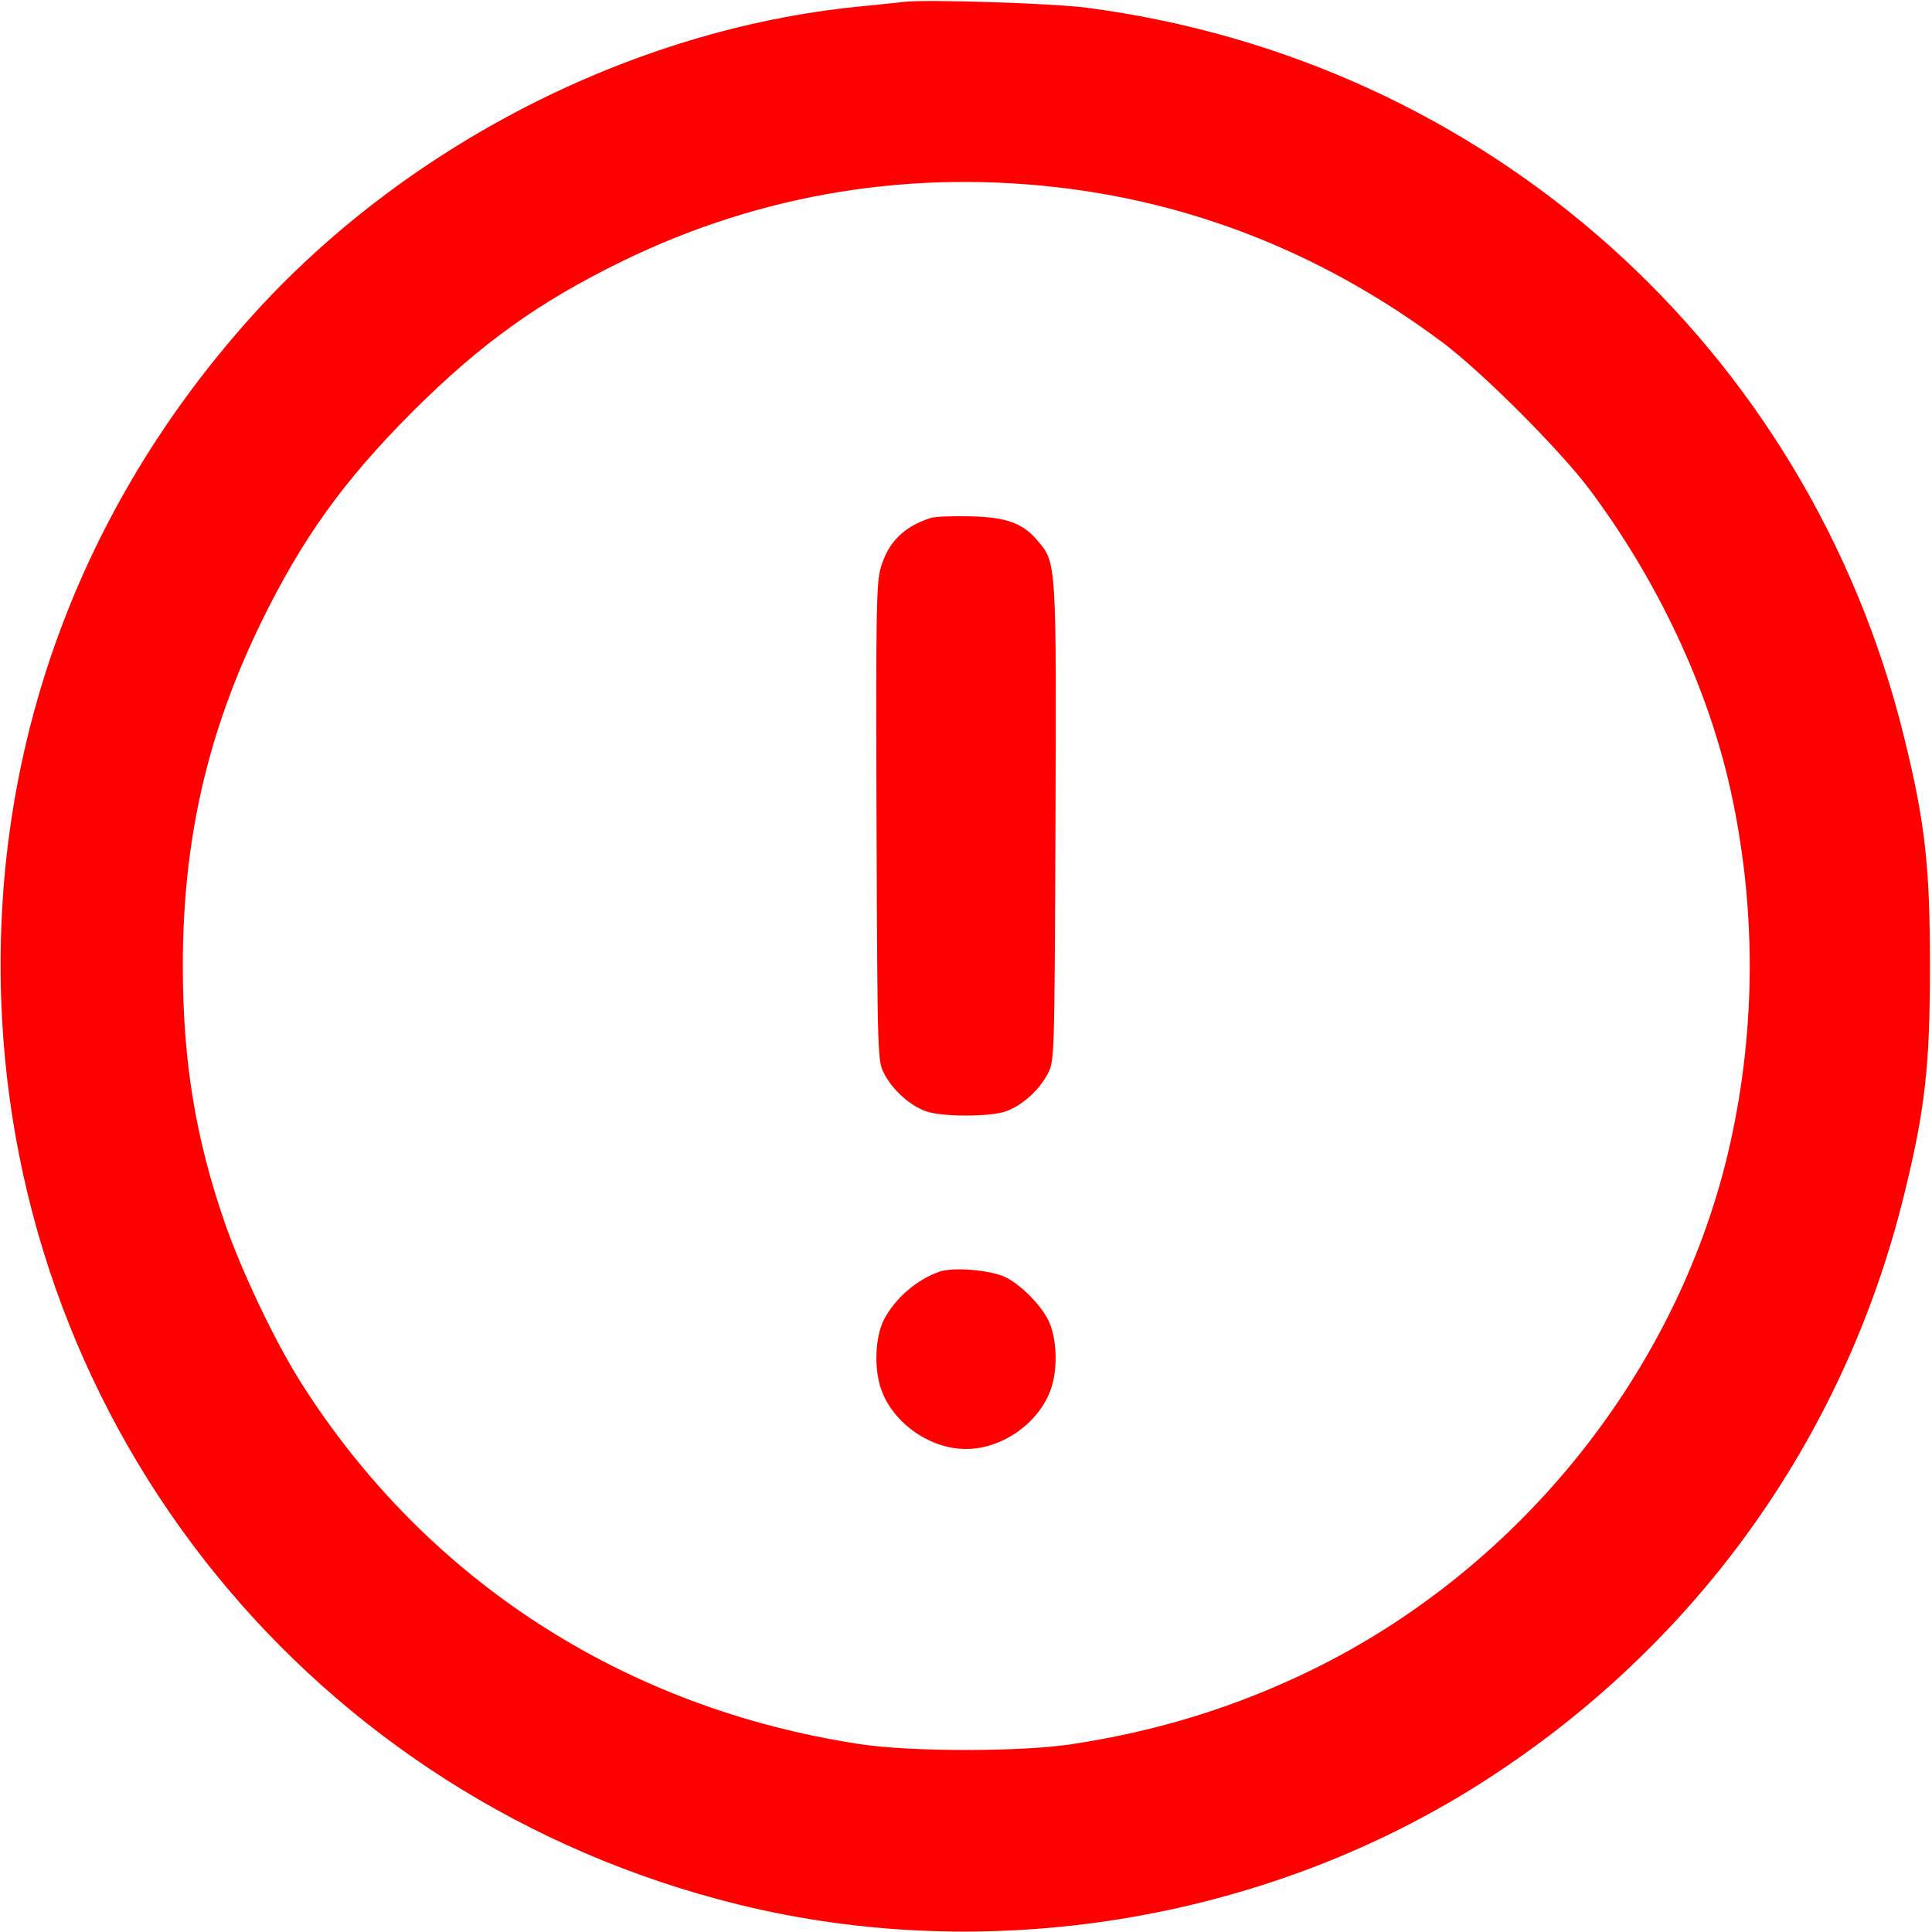
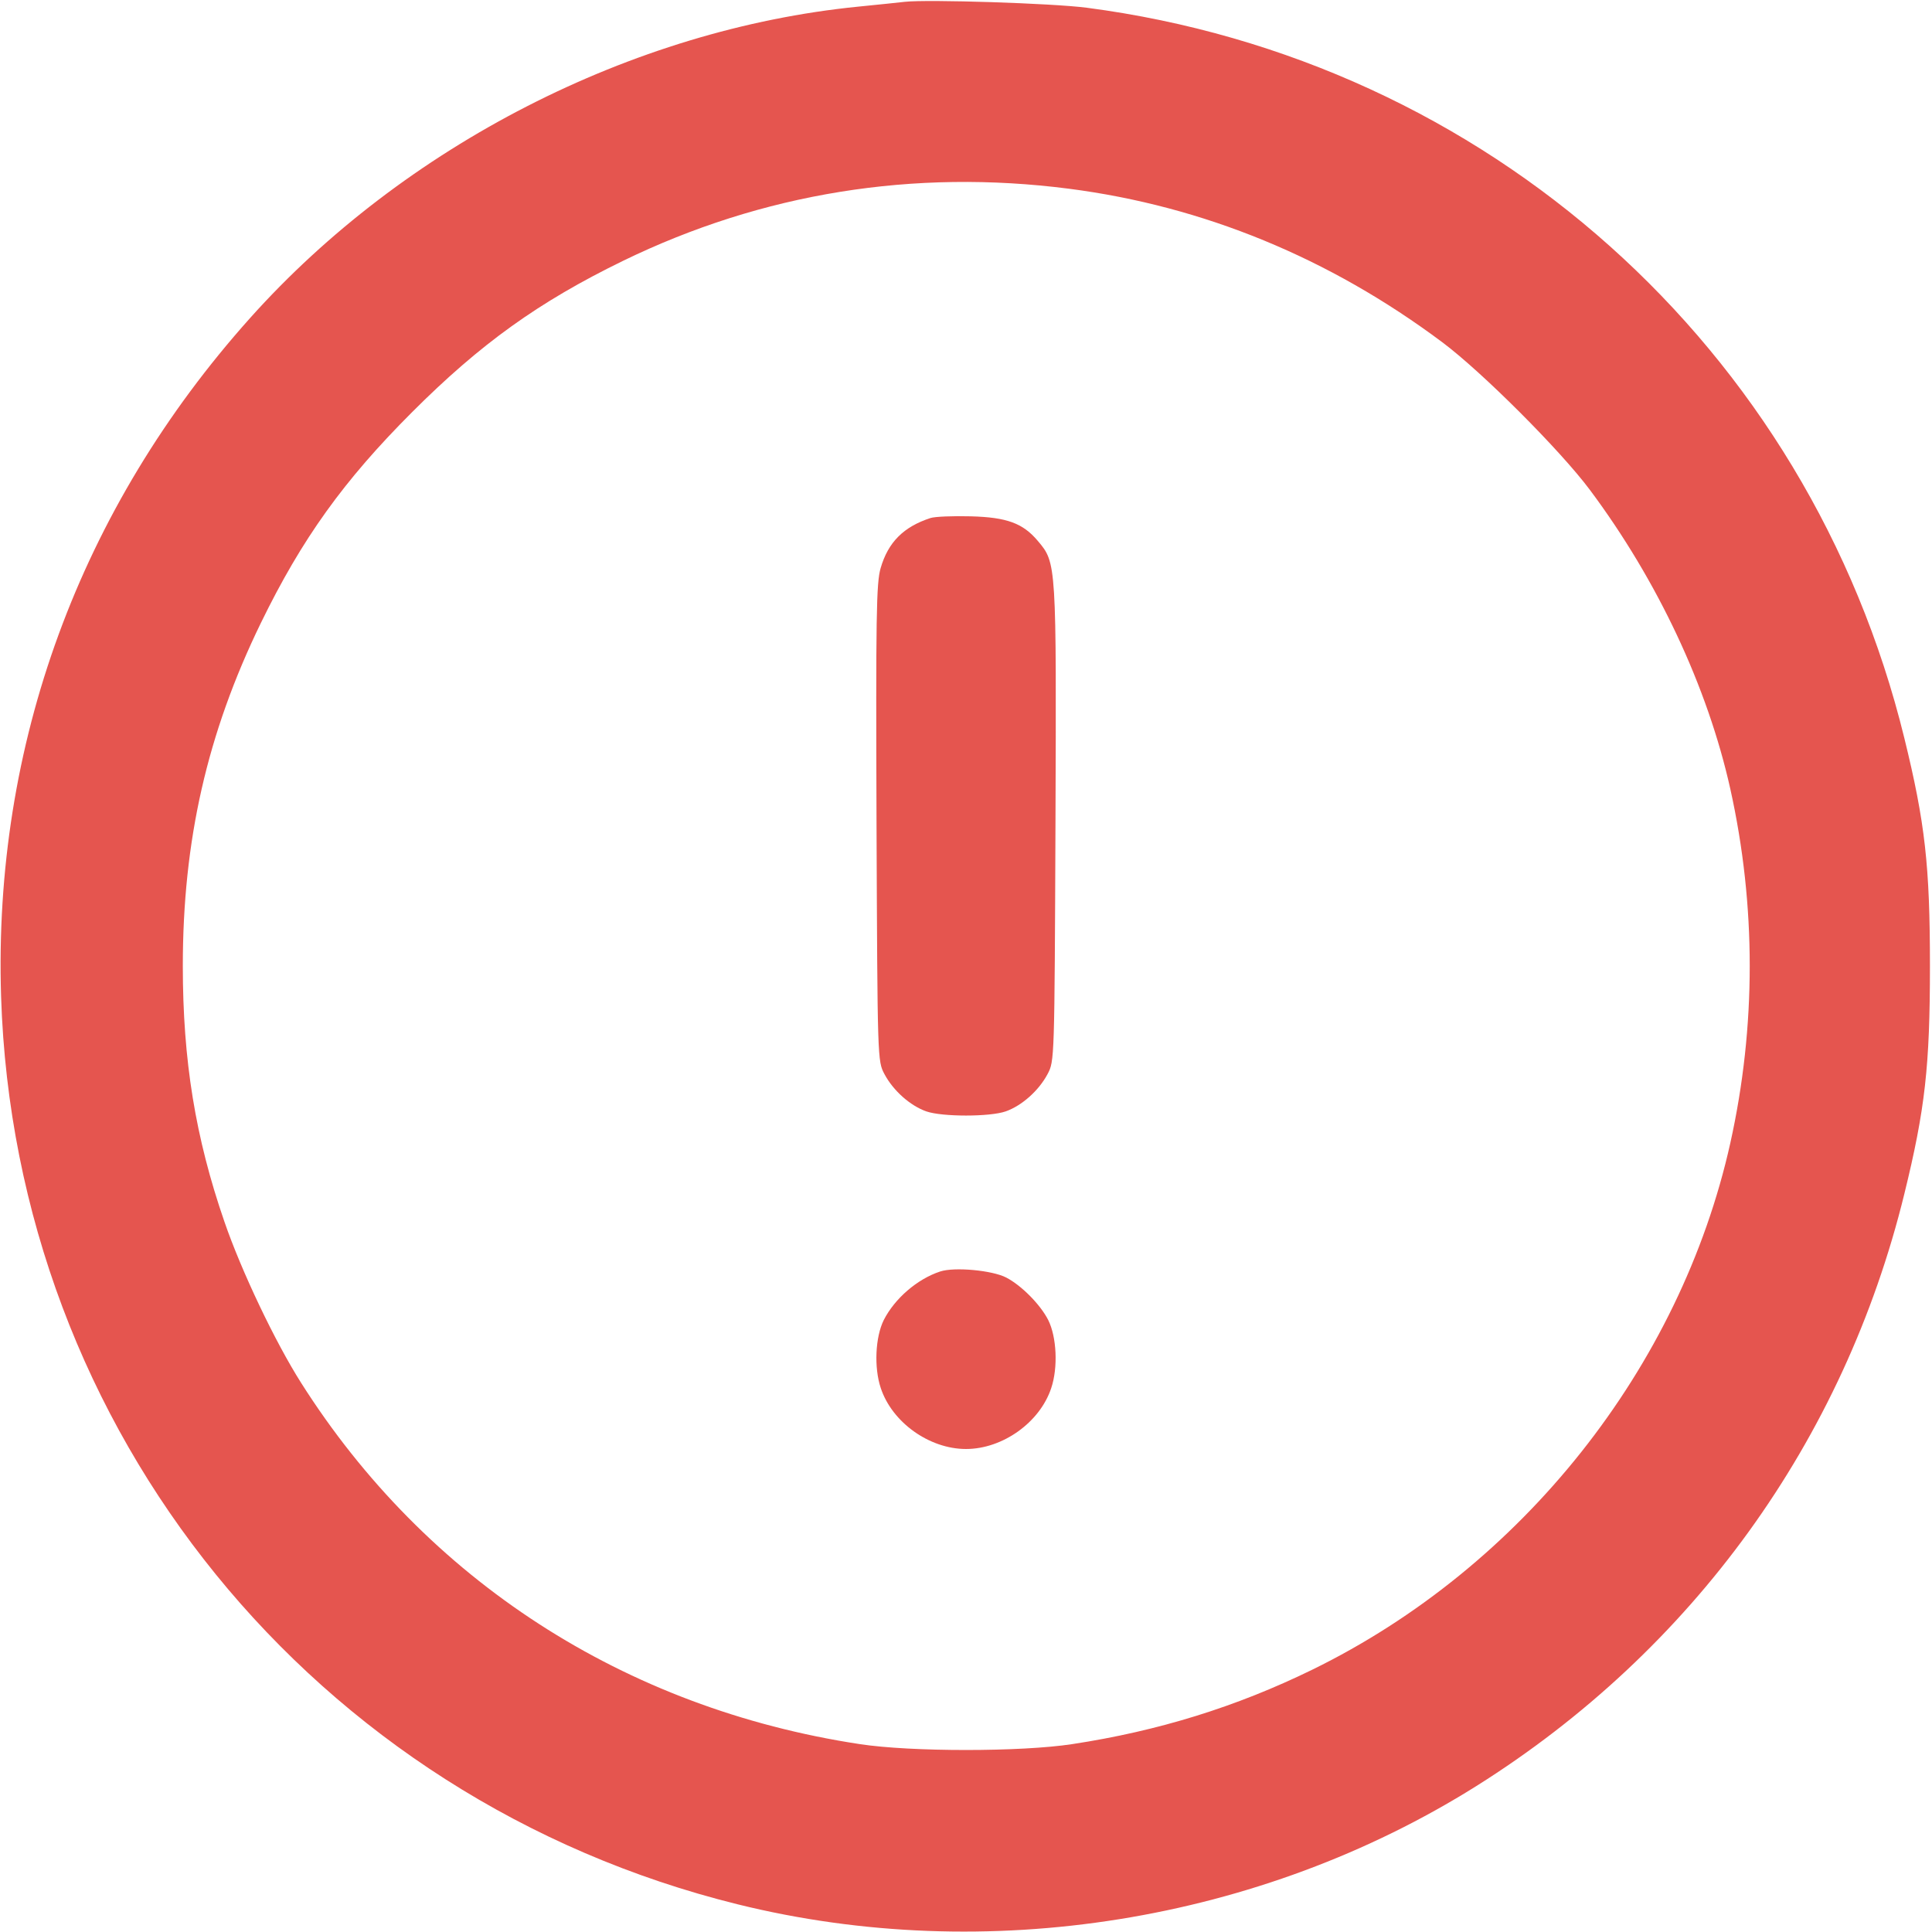
<svg xmlns="http://www.w3.org/2000/svg" width="800px" height="800px" viewBox="0 0 16 16" fill="none">
  <g id="SVGRepo_bgCarrier" stroke-width="0" />
  <g id="SVGRepo_tracerCarrier" stroke-linecap="round" stroke-linejoin="round" />
  <g id="SVGRepo_iconCarrier">
-     <path d="M7.493 0.015 C 7.442 0.021,7.268 0.039,7.107 0.055 C 5.234 0.242,3.347 1.208,2.071 2.634 C 0.660 4.211,-0.057 6.168,0.009 8.253 C 0.124 11.854,2.599 14.903,6.110 15.771 C 8.169 16.280,10.433 15.917,12.227 14.791 C 14.017 13.666,15.270 11.933,15.771 9.887 C 15.943 9.186,15.983 8.829,15.983 8.000 C 15.983 7.171,15.943 6.814,15.771 6.113 C 14.979 2.878,12.315 0.498,9.000 0.064 C 8.716 0.027,7.683 -0.006,7.493 0.015 M8.853 1.563 C 9.967 1.707,11.010 2.136,11.944 2.834 C 12.273 3.080,12.920 3.727,13.166 4.056 C 13.727 4.807,14.142 5.690,14.330 6.535 C 14.544 7.500,14.544 8.500,14.330 9.465 C 13.916 11.326,12.605 12.978,10.867 13.828 C 10.239 14.135,9.591 14.336,8.880 14.444 C 8.456 14.509,7.544 14.509,7.120 14.444 C 5.172 14.148,3.528 13.085,2.493 11.451 C 2.279 11.114,1.999 10.526,1.859 10.119 C 1.618 9.422,1.514 8.781,1.514 8.000 C 1.514 6.961,1.715 6.075,2.160 5.160 C 2.500 4.462,2.846 3.980,3.413 3.413 C 3.980 2.846,4.462 2.500,5.160 2.160 C 6.313 1.599,7.567 1.397,8.853 1.563 M7.706 4.290 C 7.482 4.363,7.355 4.491,7.293 4.705 C 7.257 4.827,7.253 5.106,7.259 6.816 C 7.267 8.786,7.267 8.787,7.325 8.896 C 7.398 9.033,7.538 9.157,7.671 9.204 C 7.803 9.250,8.197 9.250,8.329 9.204 C 8.462 9.157,8.602 9.033,8.675 8.896 C 8.733 8.787,8.733 8.786,8.741 6.816 C 8.749 4.664,8.749 4.662,8.596 4.481 C 8.472 4.333,8.339 4.284,8.040 4.276 C 7.893 4.272,7.743 4.278,7.706 4.290 M7.786 10.530 C 7.597 10.592,7.410 10.753,7.319 10.932 C 7.249 11.072,7.237 11.325,7.294 11.495 C 7.388 11.780,7.697 12.000,8.000 12.000 C 8.303 12.000,8.612 11.780,8.706 11.495 C 8.763 11.325,8.751 11.072,8.681 10.932 C 8.616 10.804,8.460 10.646,8.333 10.580 C 8.217 10.520,7.904 10.491,7.786 10.530 " stroke="none" fill-rule="evenodd" fill="#ff0000" />
+     <path d="M7.493 0.015 C 7.442 0.021,7.268 0.039,7.107 0.055 C 5.234 0.242,3.347 1.208,2.071 2.634 C 0.660 4.211,-0.057 6.168,0.009 8.253 C 0.124 11.854,2.599 14.903,6.110 15.771 C 8.169 16.280,10.433 15.917,12.227 14.791 C 14.017 13.666,15.270 11.933,15.771 9.887 C 15.943 9.186,15.983 8.829,15.983 8.000 C 15.983 7.171,15.943 6.814,15.771 6.113 C 14.979 2.878,12.315 0.498,9.000 0.064 C 8.716 0.027,7.683 -0.006,7.493 0.015 M8.853 1.563 C 9.967 1.707,11.010 2.136,11.944 2.834 C 12.273 3.080,12.920 3.727,13.166 4.056 C 13.727 4.807,14.142 5.690,14.330 6.535 C 14.544 7.500,14.544 8.500,14.330 9.465 C 13.916 11.326,12.605 12.978,10.867 13.828 C 10.239 14.135,9.591 14.336,8.880 14.444 C 8.456 14.509,7.544 14.509,7.120 14.444 C 5.172 14.148,3.528 13.085,2.493 11.451 C 2.279 11.114,1.999 10.526,1.859 10.119 C 1.618 9.422,1.514 8.781,1.514 8.000 C 1.514 6.961,1.715 6.075,2.160 5.160 C 2.500 4.462,2.846 3.980,3.413 3.413 C 3.980 2.846,4.462 2.500,5.160 2.160 C 6.313 1.599,7.567 1.397,8.853 1.563 M7.706 4.290 C 7.482 4.363,7.355 4.491,7.293 4.705 C 7.257 4.827,7.253 5.106,7.259 6.816 C 7.267 8.786,7.267 8.787,7.325 8.896 C 7.398 9.033,7.538 9.157,7.671 9.204 C 7.803 9.250,8.197 9.250,8.329 9.204 C 8.462 9.157,8.602 9.033,8.675 8.896 C 8.733 8.787,8.733 8.786,8.741 6.816 C 8.749 4.664,8.749 4.662,8.596 4.481 C 8.472 4.333,8.339 4.284,8.040 4.276 C 7.893 4.272,7.743 4.278,7.706 4.290 M7.786 10.530 C 7.597 10.592,7.410 10.753,7.319 10.932 C 7.249 11.072,7.237 11.325,7.294 11.495 C 7.388 11.780,7.697 12.000,8.000 12.000 C 8.303 12.000,8.612 11.780,8.706 11.495 C 8.763 11.325,8.751 11.072,8.681 10.932 C 8.616 10.804,8.460 10.646,8.333 10.580 C 8.217 10.520,7.904 10.491,7.786 10.530 " stroke="none" fill-rule="evenodd" fill="#E5554F" />
  </g>
</svg>
